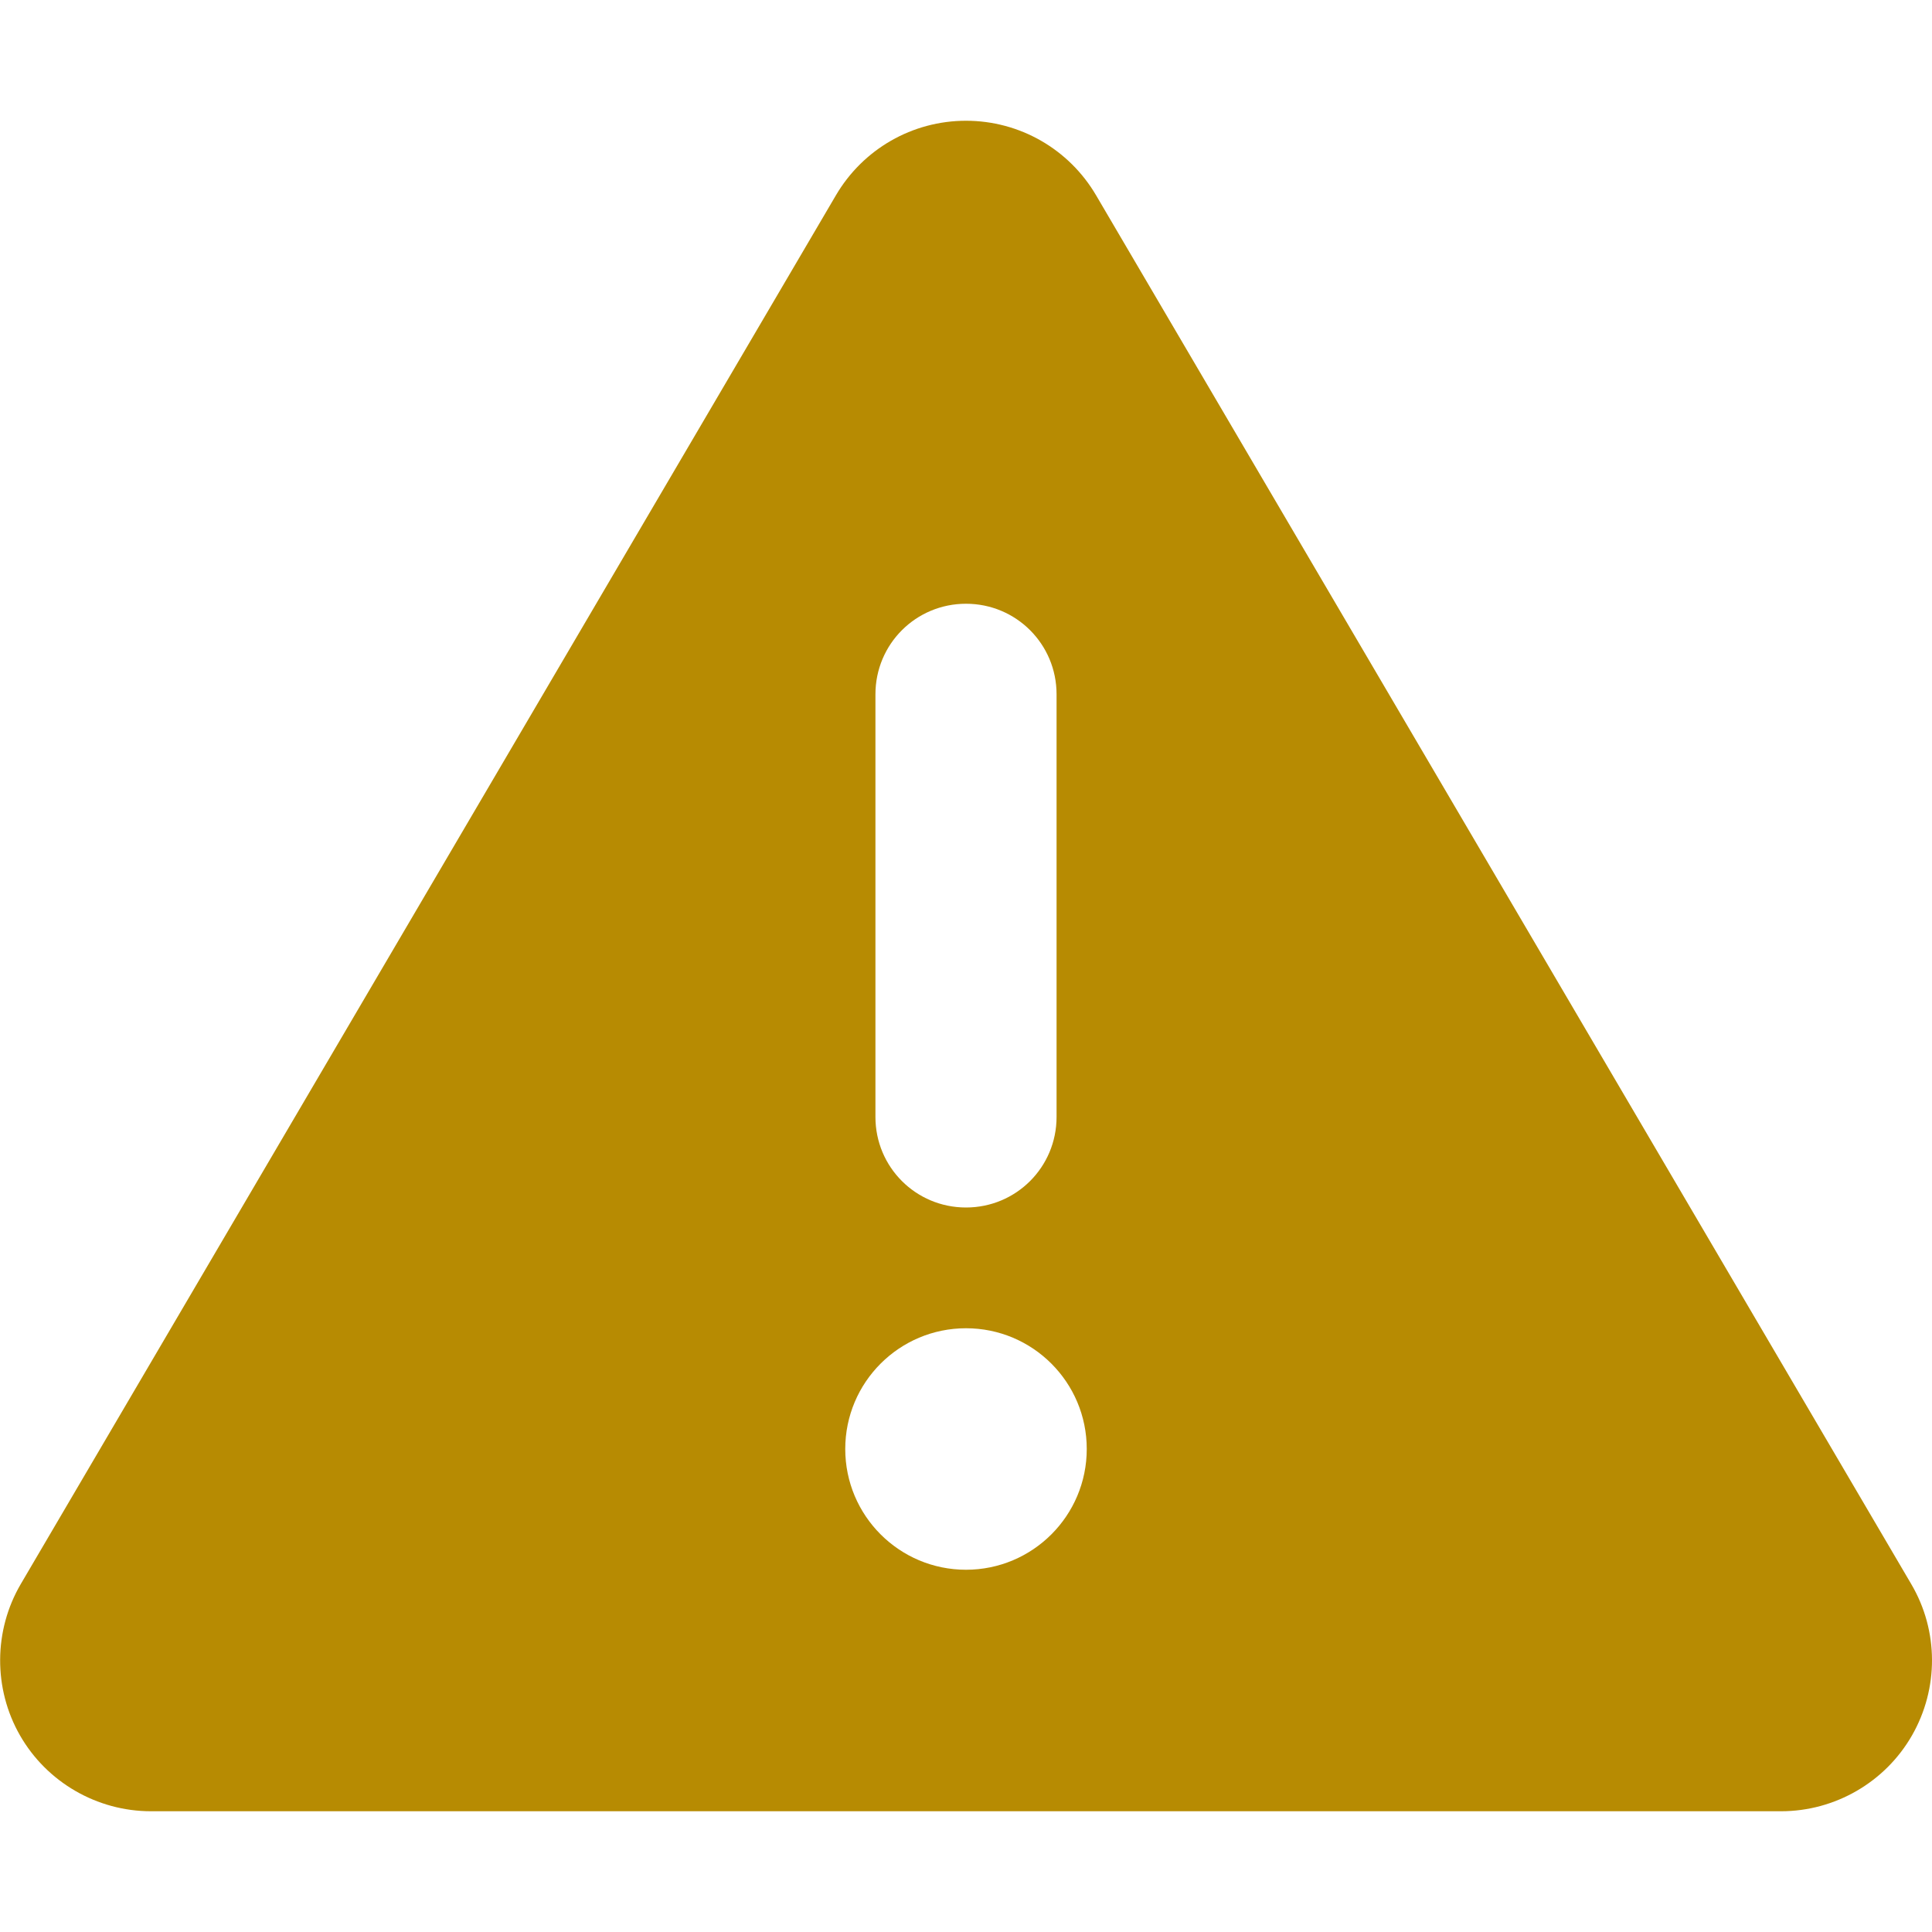
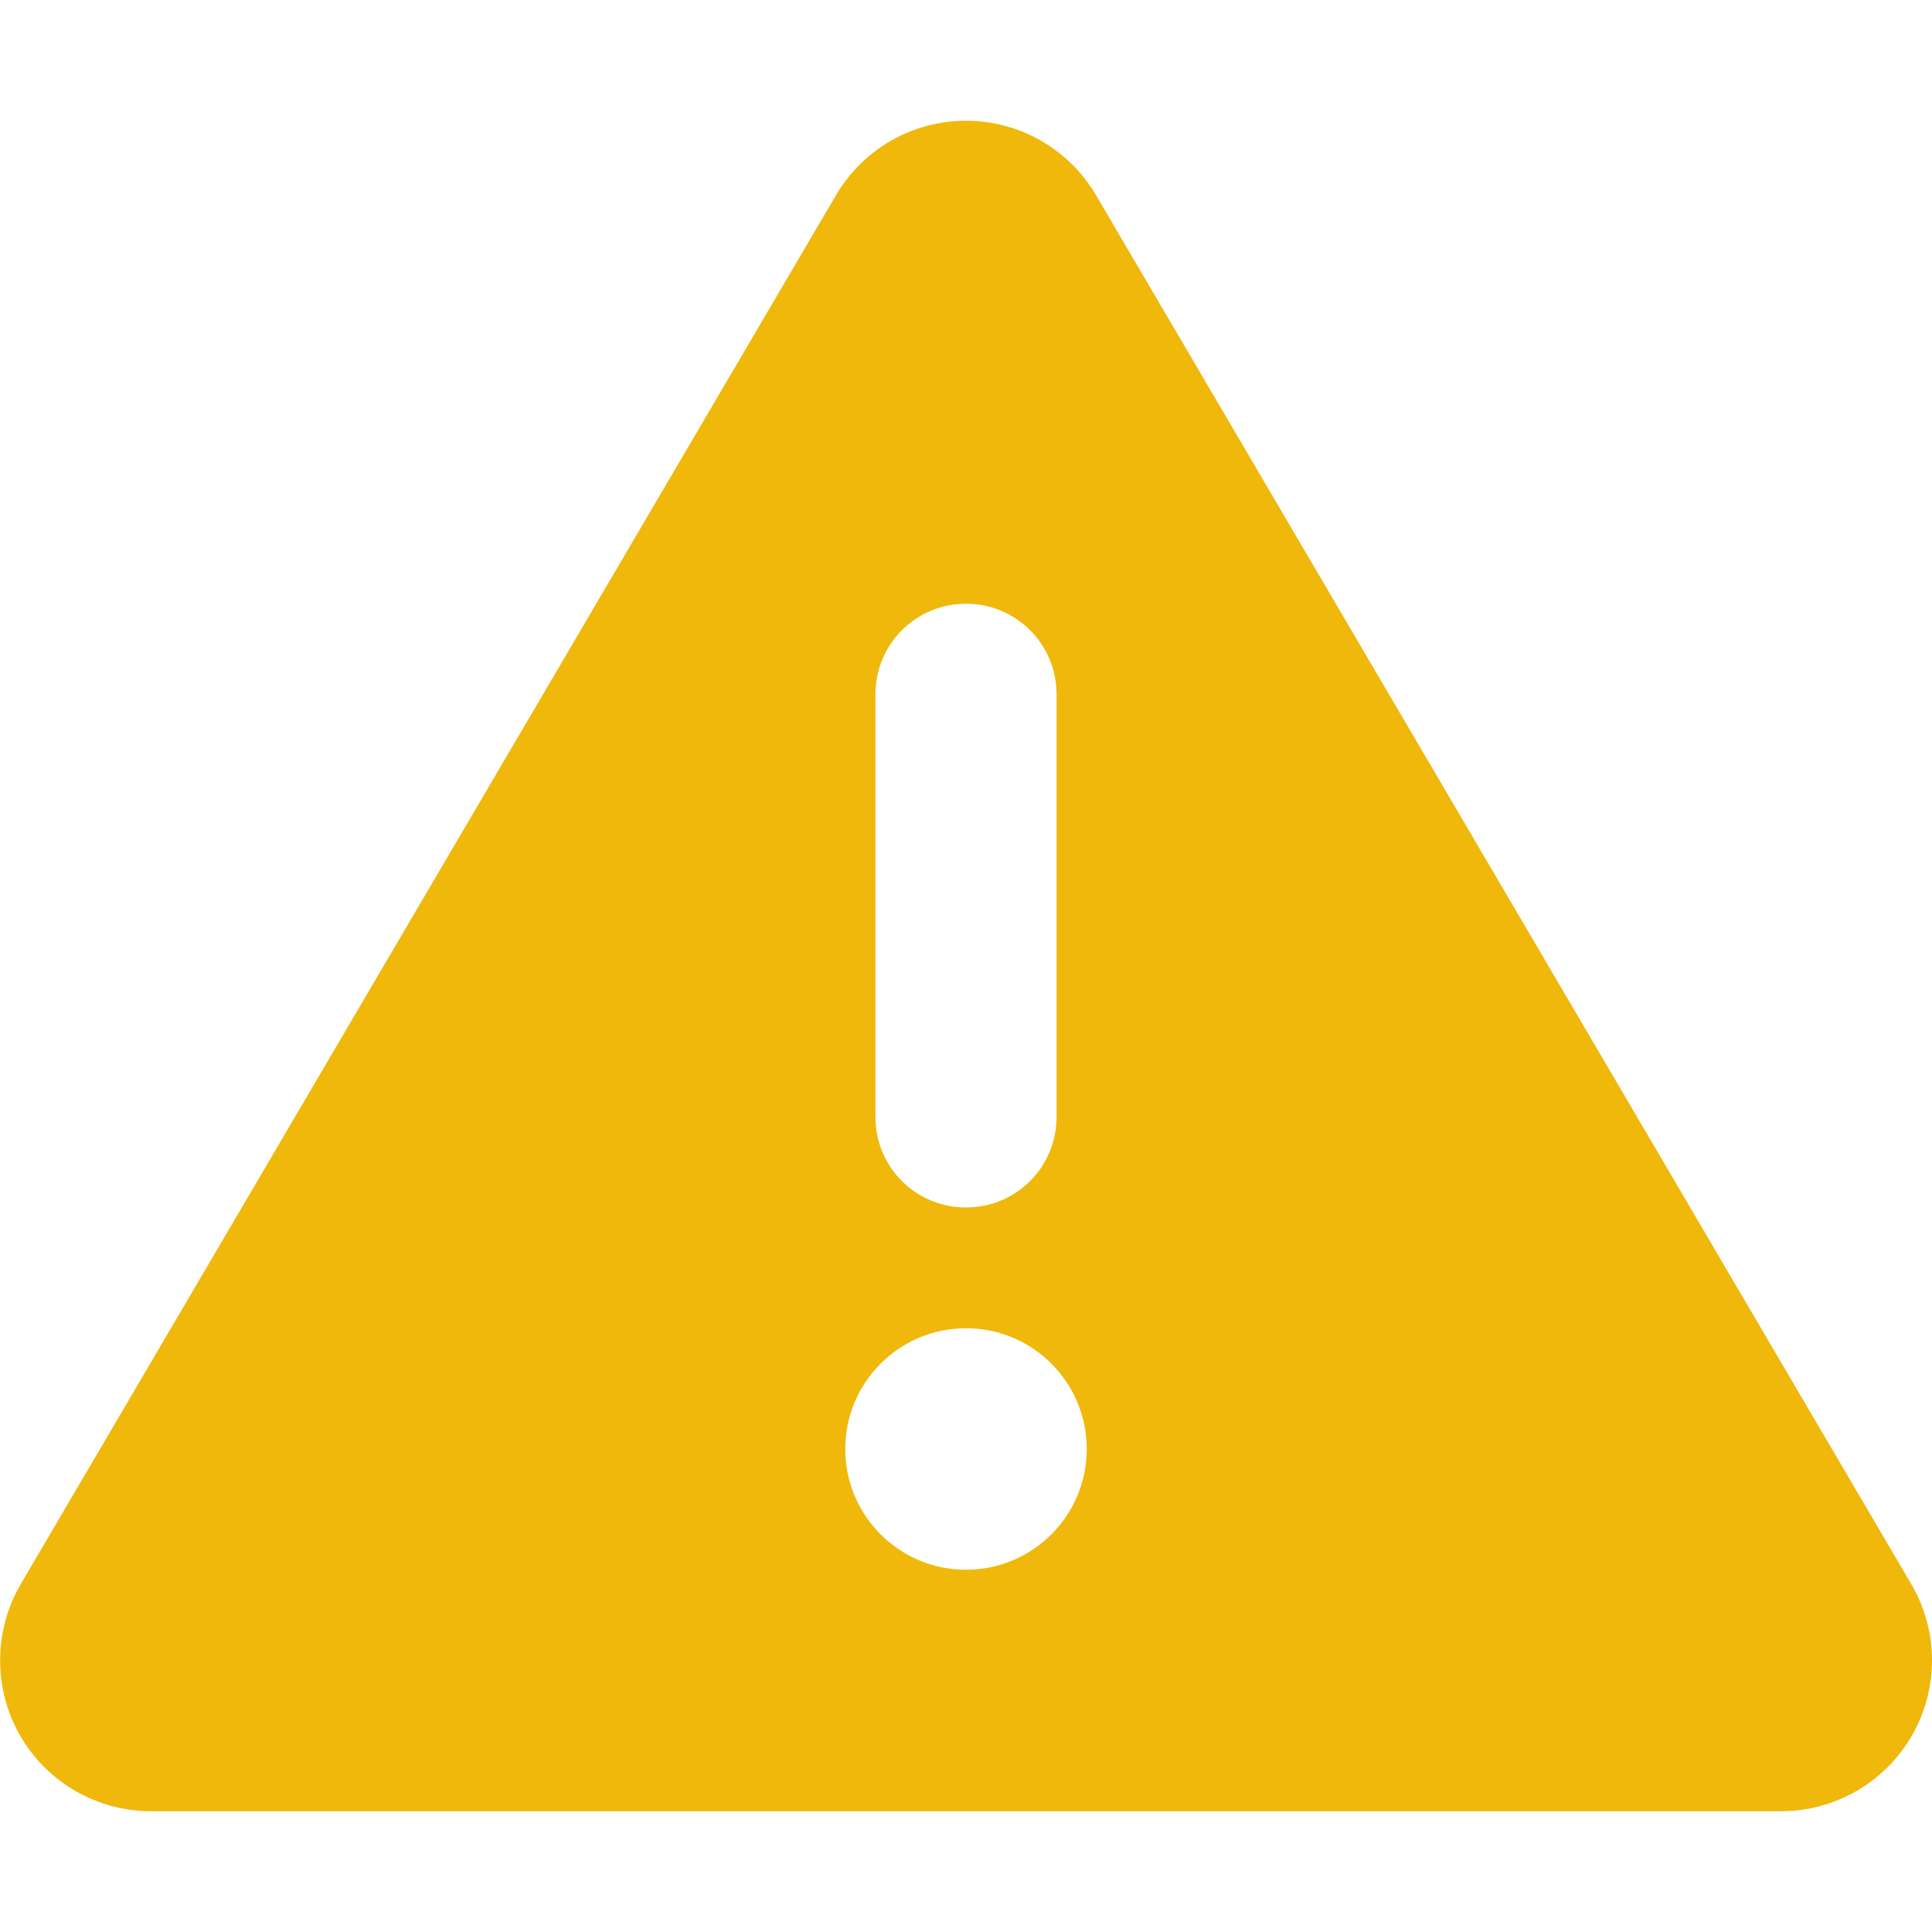
<svg xmlns="http://www.w3.org/2000/svg" viewBox="0 0 512 512" width="14" height="14">
-   <path fill="#b78b02" d="M256 32c14.2 0 27.3 7.5 34.5 19.8l216 368c7.3 12.4 7.3 27.7 .2 40.1S486.3 480 472 480L40 480c-14.3 0-27.6-7.7-34.7-20.1s-7-27.8 .2-40.1l216-368C228.7 39.5 241.8 32 256 32zm0 128c-13.3 0-24 10.7-24 24l0 112c0 13.3 10.7 24 24 24s24-10.7 24-24l0-112c0-13.3-10.7-24-24-24zm32 224a32 32 0 1 0 -64 0 32 32 0 1 0 64 0z" />
+   <path fill="#efb80b" d="M256 32c14.2 0 27.3 7.5 34.5 19.8l216 368c7.3 12.4 7.3 27.7 .2 40.1S486.3 480 472 480L40 480c-14.3 0-27.6-7.7-34.7-20.1s-7-27.8 .2-40.1l216-368C228.7 39.5 241.8 32 256 32zm0 128c-13.3 0-24 10.7-24 24l0 112c0 13.3 10.7 24 24 24s24-10.7 24-24l0-112c0-13.3-10.7-24-24-24zm32 224a32 32 0 1 0 -64 0 32 32 0 1 0 64 0z" />
</svg>
